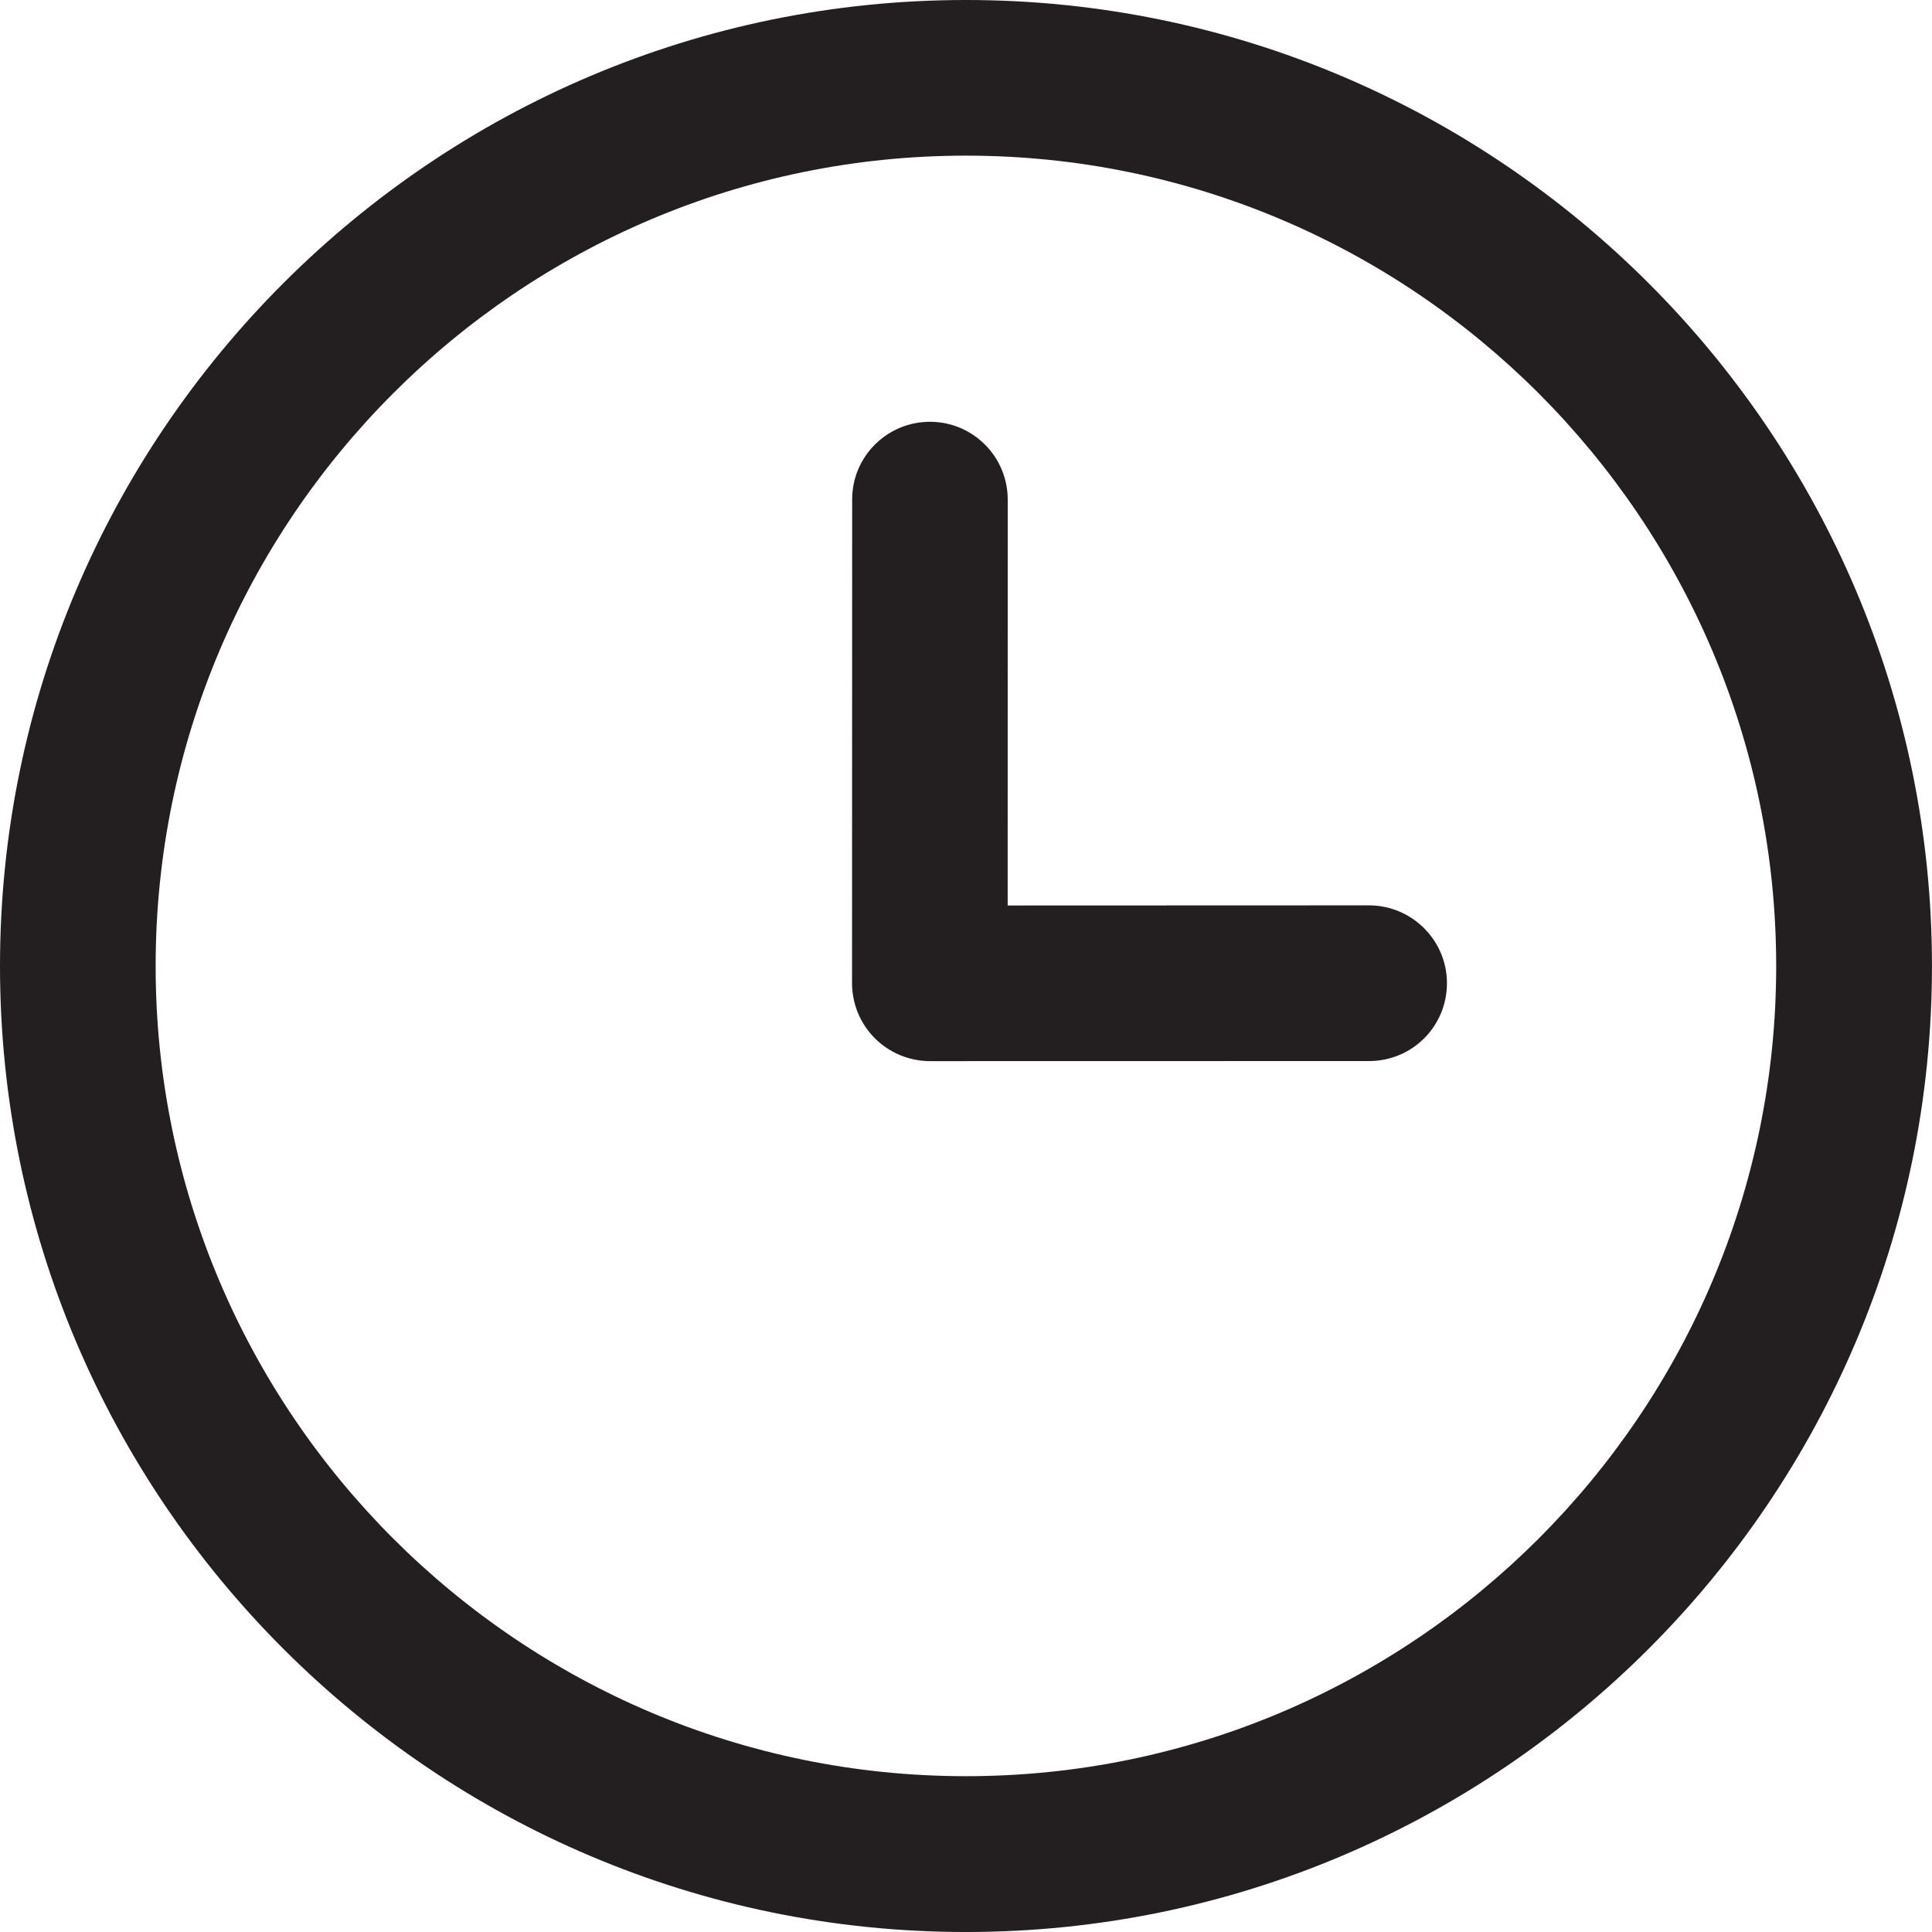
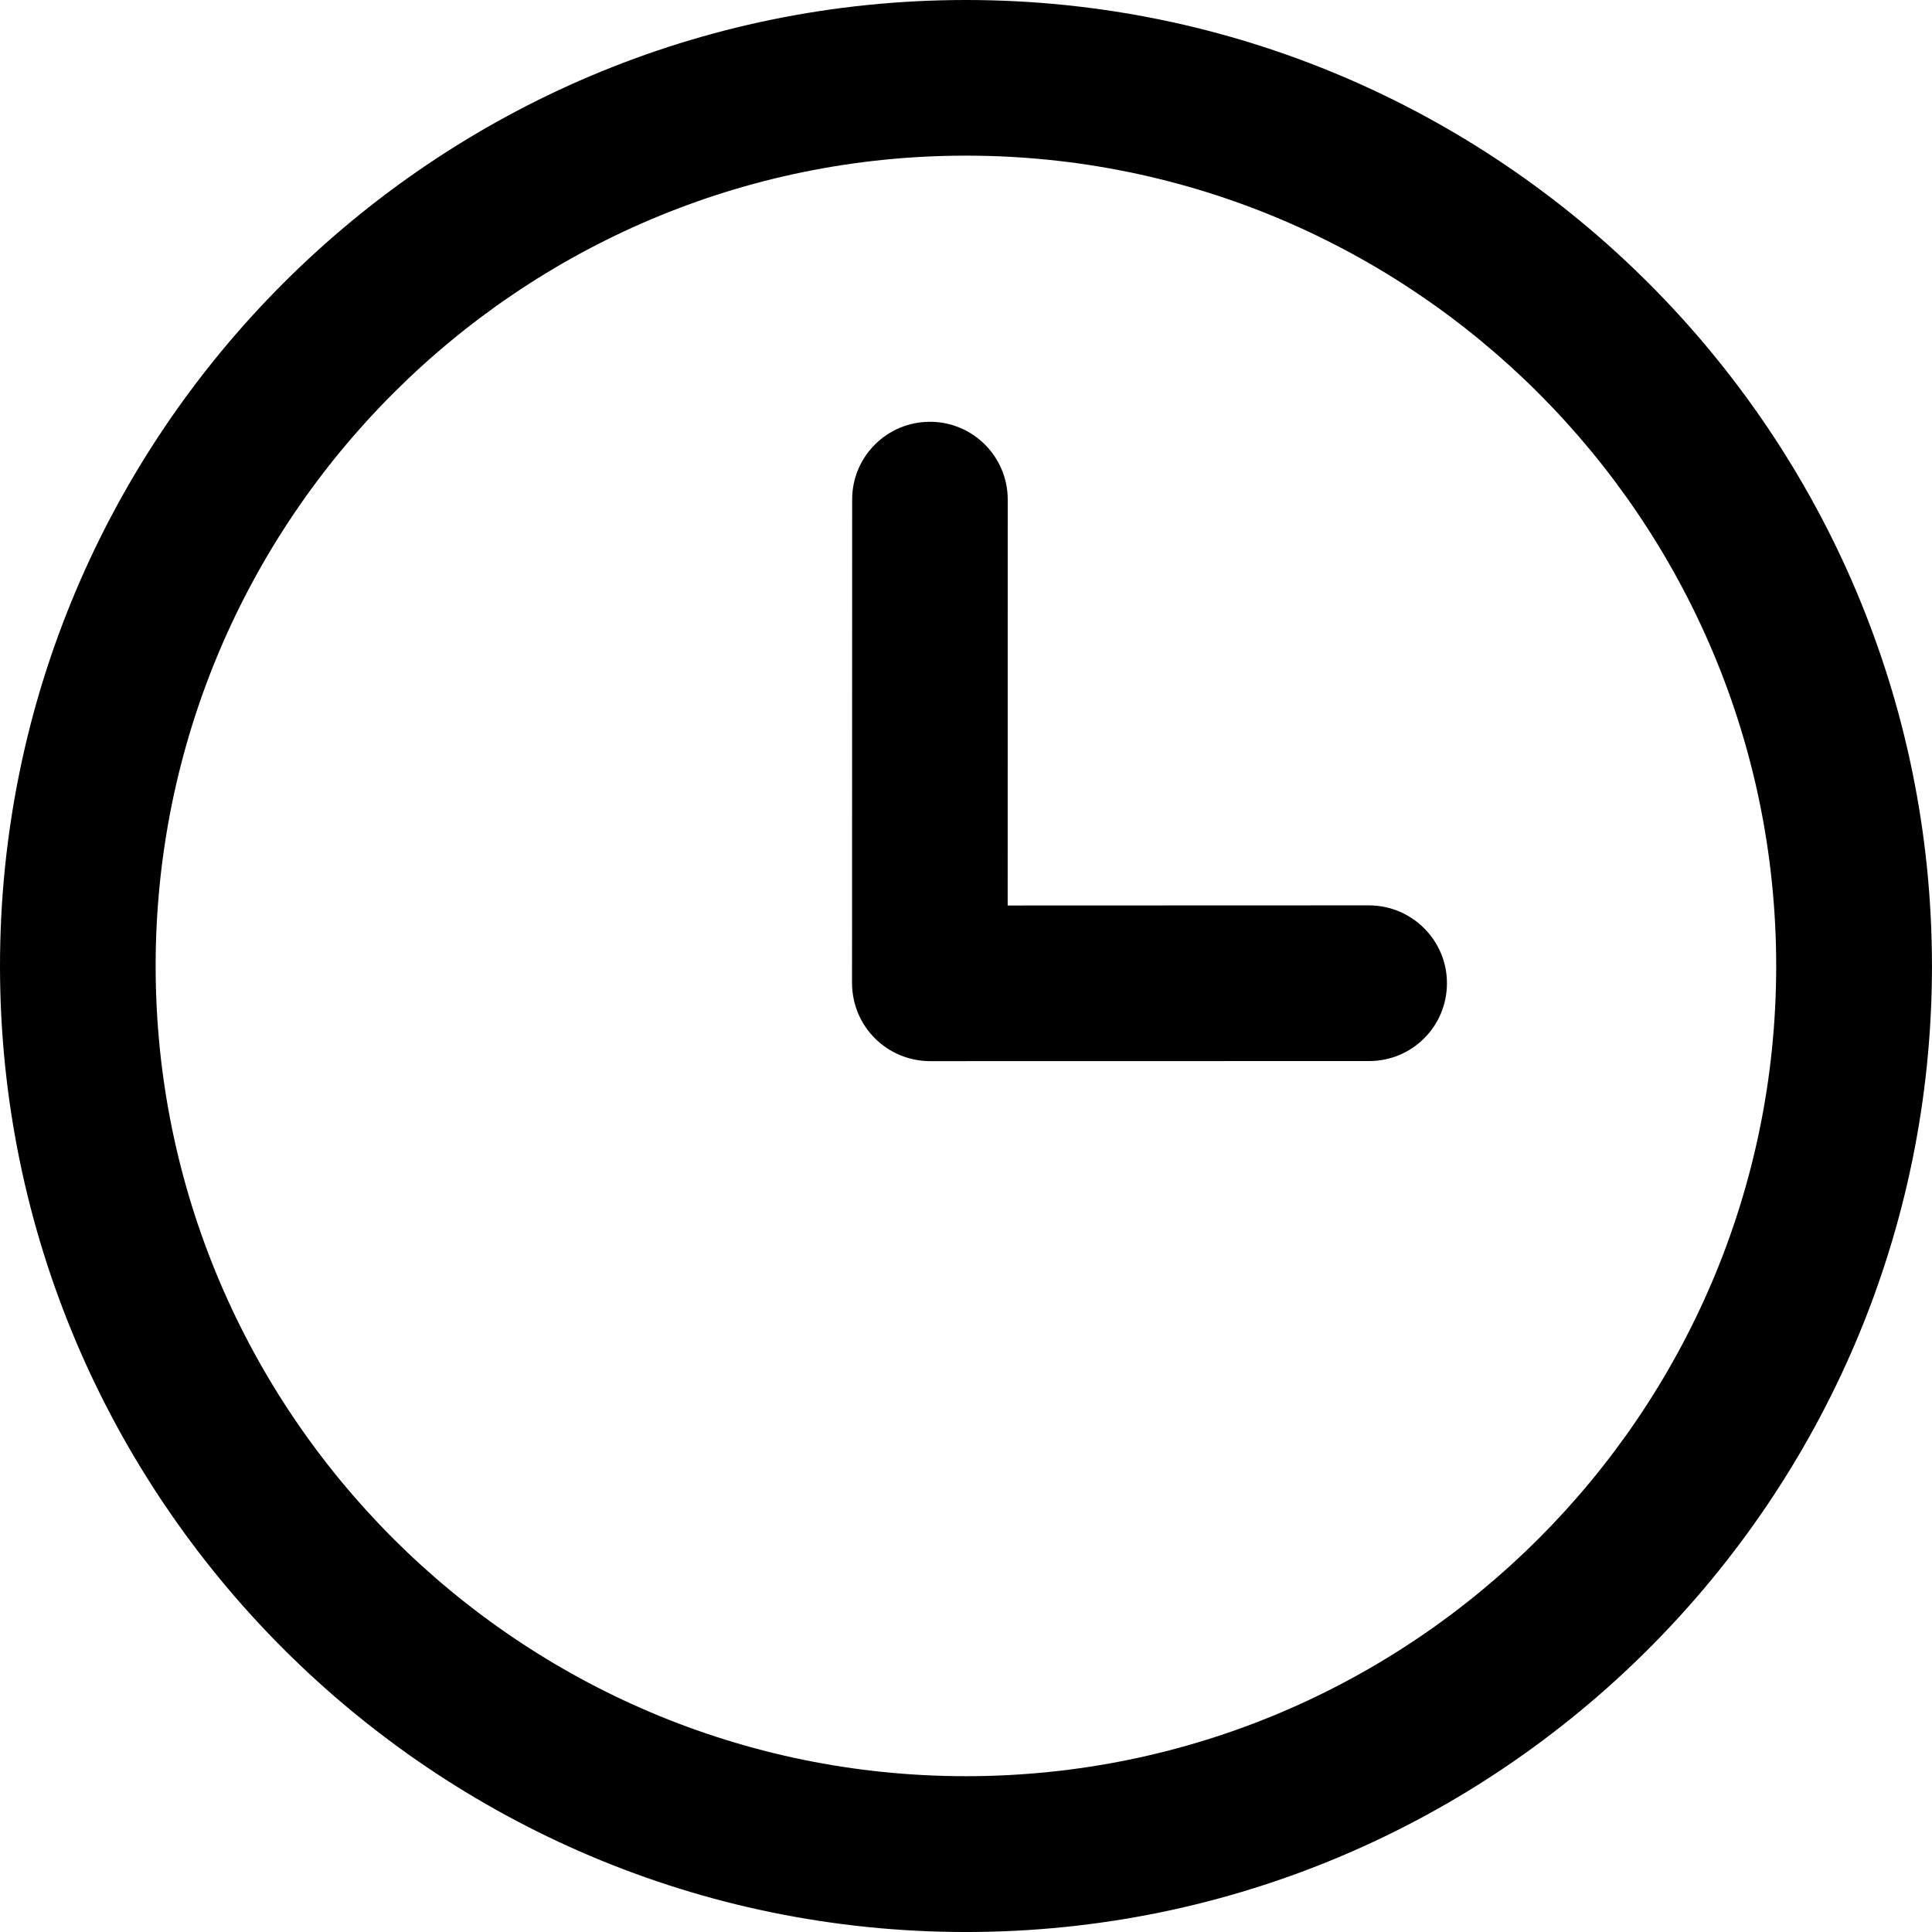
<svg xmlns="http://www.w3.org/2000/svg" version="1.1" id="svg52" xml:space="preserve" width="59.416" height="59.417" viewBox="0 0 59.416 59.417">
  <defs id="defs56">
    <clipPath clipPathUnits="userSpaceOnUse" id="clipPath68">
      <path d="M 0,44.563 H 44.562 V 0 H 0 Z" id="path66" />
    </clipPath>
  </defs>
  <g id="g60" transform="matrix(1.333333,0,0,-1.333333,0,59.41733)">
    <g id="g62">
      <g id="g64" clip-path="url(#clipPath68)">
        <g id="g70" transform="translate(22.281,3.594)">
-           <path d="m 0,0 c -10.304,0 -18.691,8.383 -18.691,18.687 0,10.309 8.387,18.692 18.691,18.692 10.305,0 18.688,-8.387 18.688,-18.692 C 18.688,8.383 10.305,0 0,0 m 0,40.969 c -12.285,0 -22.281,-9.996 -22.281,-22.282 0,-12.285 9.996,-22.281 22.281,-22.281 12.285,0 22.281,9.996 22.281,22.281 0,12.286 -9.996,22.282 -22.281,22.282" style="fill:#231f20;fill-opacity:1;fill-rule:nonzero;stroke:none" id="path72" />
+           <path d="m 0,0 c -10.304,0 -18.691,8.383 -18.691,18.687 0,10.309 8.387,18.692 18.691,18.692 10.305,0 18.688,-8.387 18.688,-18.692 C 18.688,8.383 10.305,0 0,0 m 0,40.969 c -12.285,0 -22.281,-9.996 -22.281,-22.282 0,-12.285 9.996,-22.281 22.281,-22.281 12.285,0 22.281,9.996 22.281,22.281 0,12.286 -9.996,22.282 -22.281,22.282" style="fill-opacity:1;fill-rule:nonzero;stroke:none" id="path72" />
        </g>
        <g id="g74" transform="translate(31.5797,23.6802)">
-           <path d="m 0,0 -8.337,-0.003 10e-4,9.364 c 0,0.989 -0.804,1.793 -1.792,1.793 -0.995,0 -1.799,-0.804 -1.796,-1.796 l -0.003,-11.156 c 0.003,-0.494 0.201,-0.942 0.527,-1.268 0.323,-0.323 0.774,-0.525 1.269,-0.527 L 0,-3.591 c 0.994,0 1.795,0.801 1.795,1.796 C 1.795,-0.807 0.991,-0.003 0,0" style="fill:#231f20;fill-opacity:1;fill-rule:nonzero;stroke:none" id="path76" />
+           <path d="m 0,0 -8.337,-0.003 10e-4,9.364 c 0,0.989 -0.804,1.793 -1.792,1.793 -0.995,0 -1.799,-0.804 -1.796,-1.796 l -0.003,-11.156 c 0.003,-0.494 0.201,-0.942 0.527,-1.268 0.323,-0.323 0.774,-0.525 1.269,-0.527 L 0,-3.591 c 0.994,0 1.795,0.801 1.795,1.796 C 1.795,-0.807 0.991,-0.003 0,0" style="fill-opacity:1;fill-rule:nonzero;stroke:none" id="path76" />
        </g>
      </g>
    </g>
  </g>
</svg>
